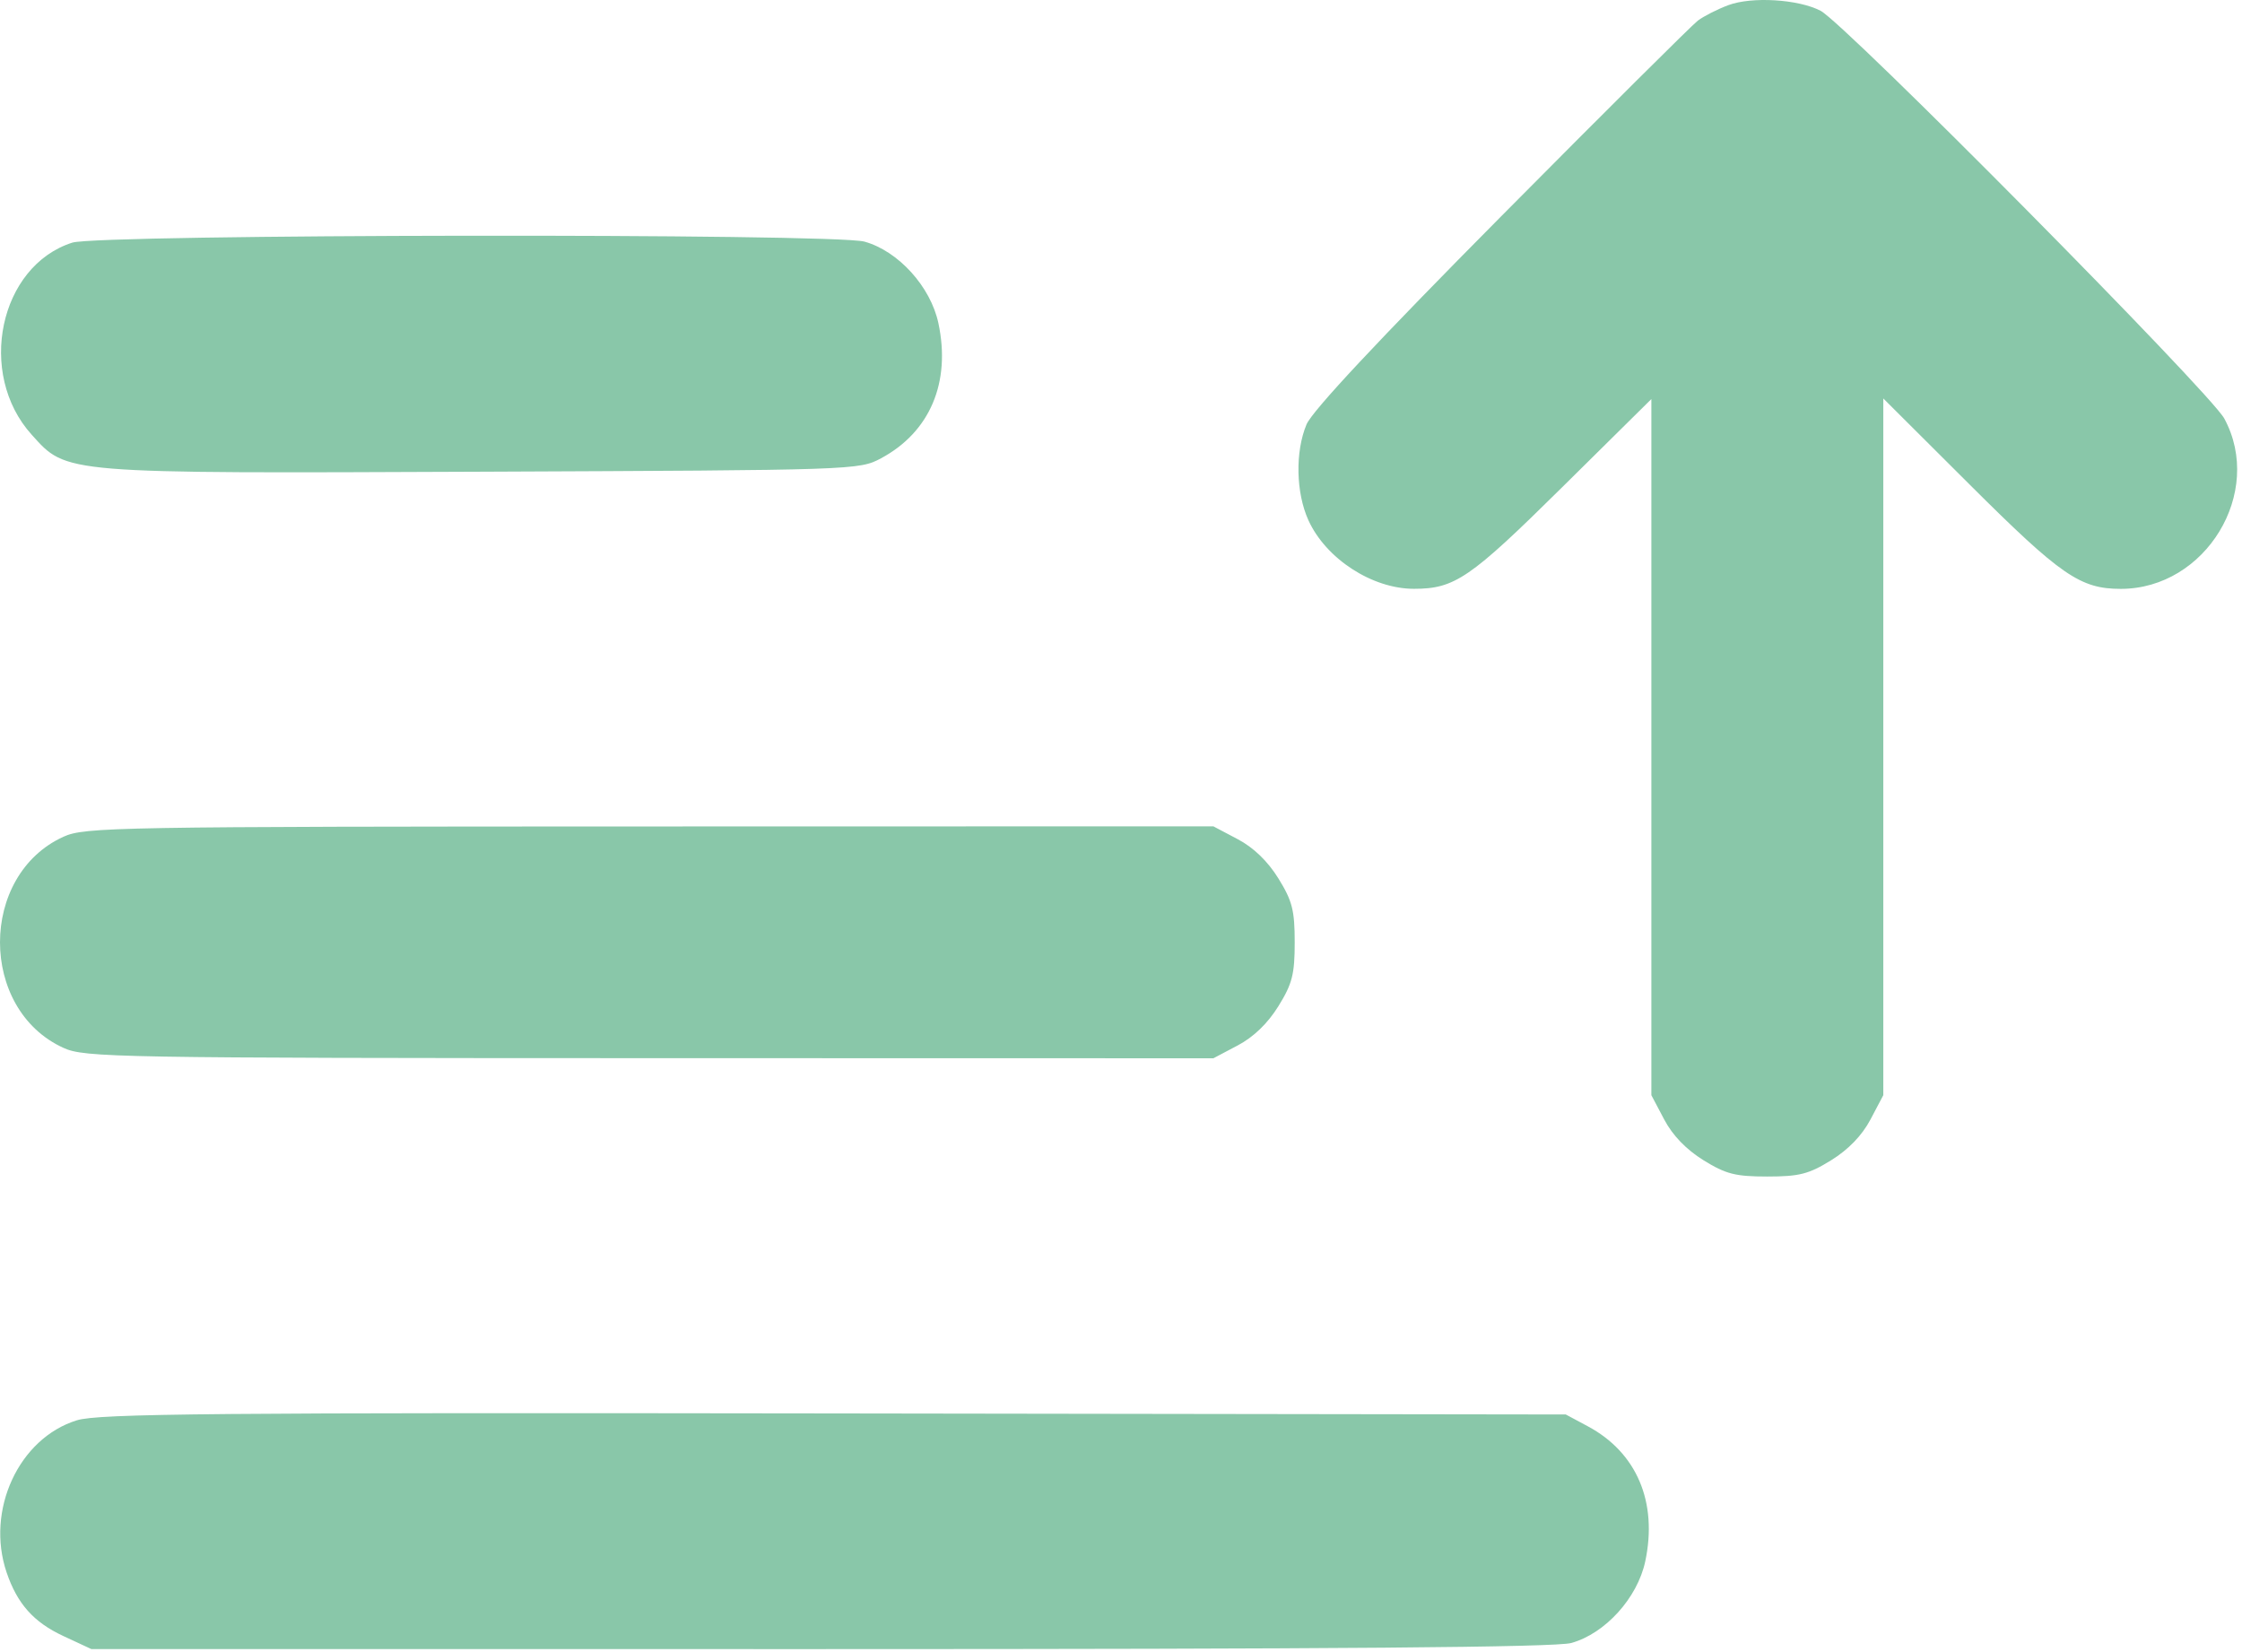
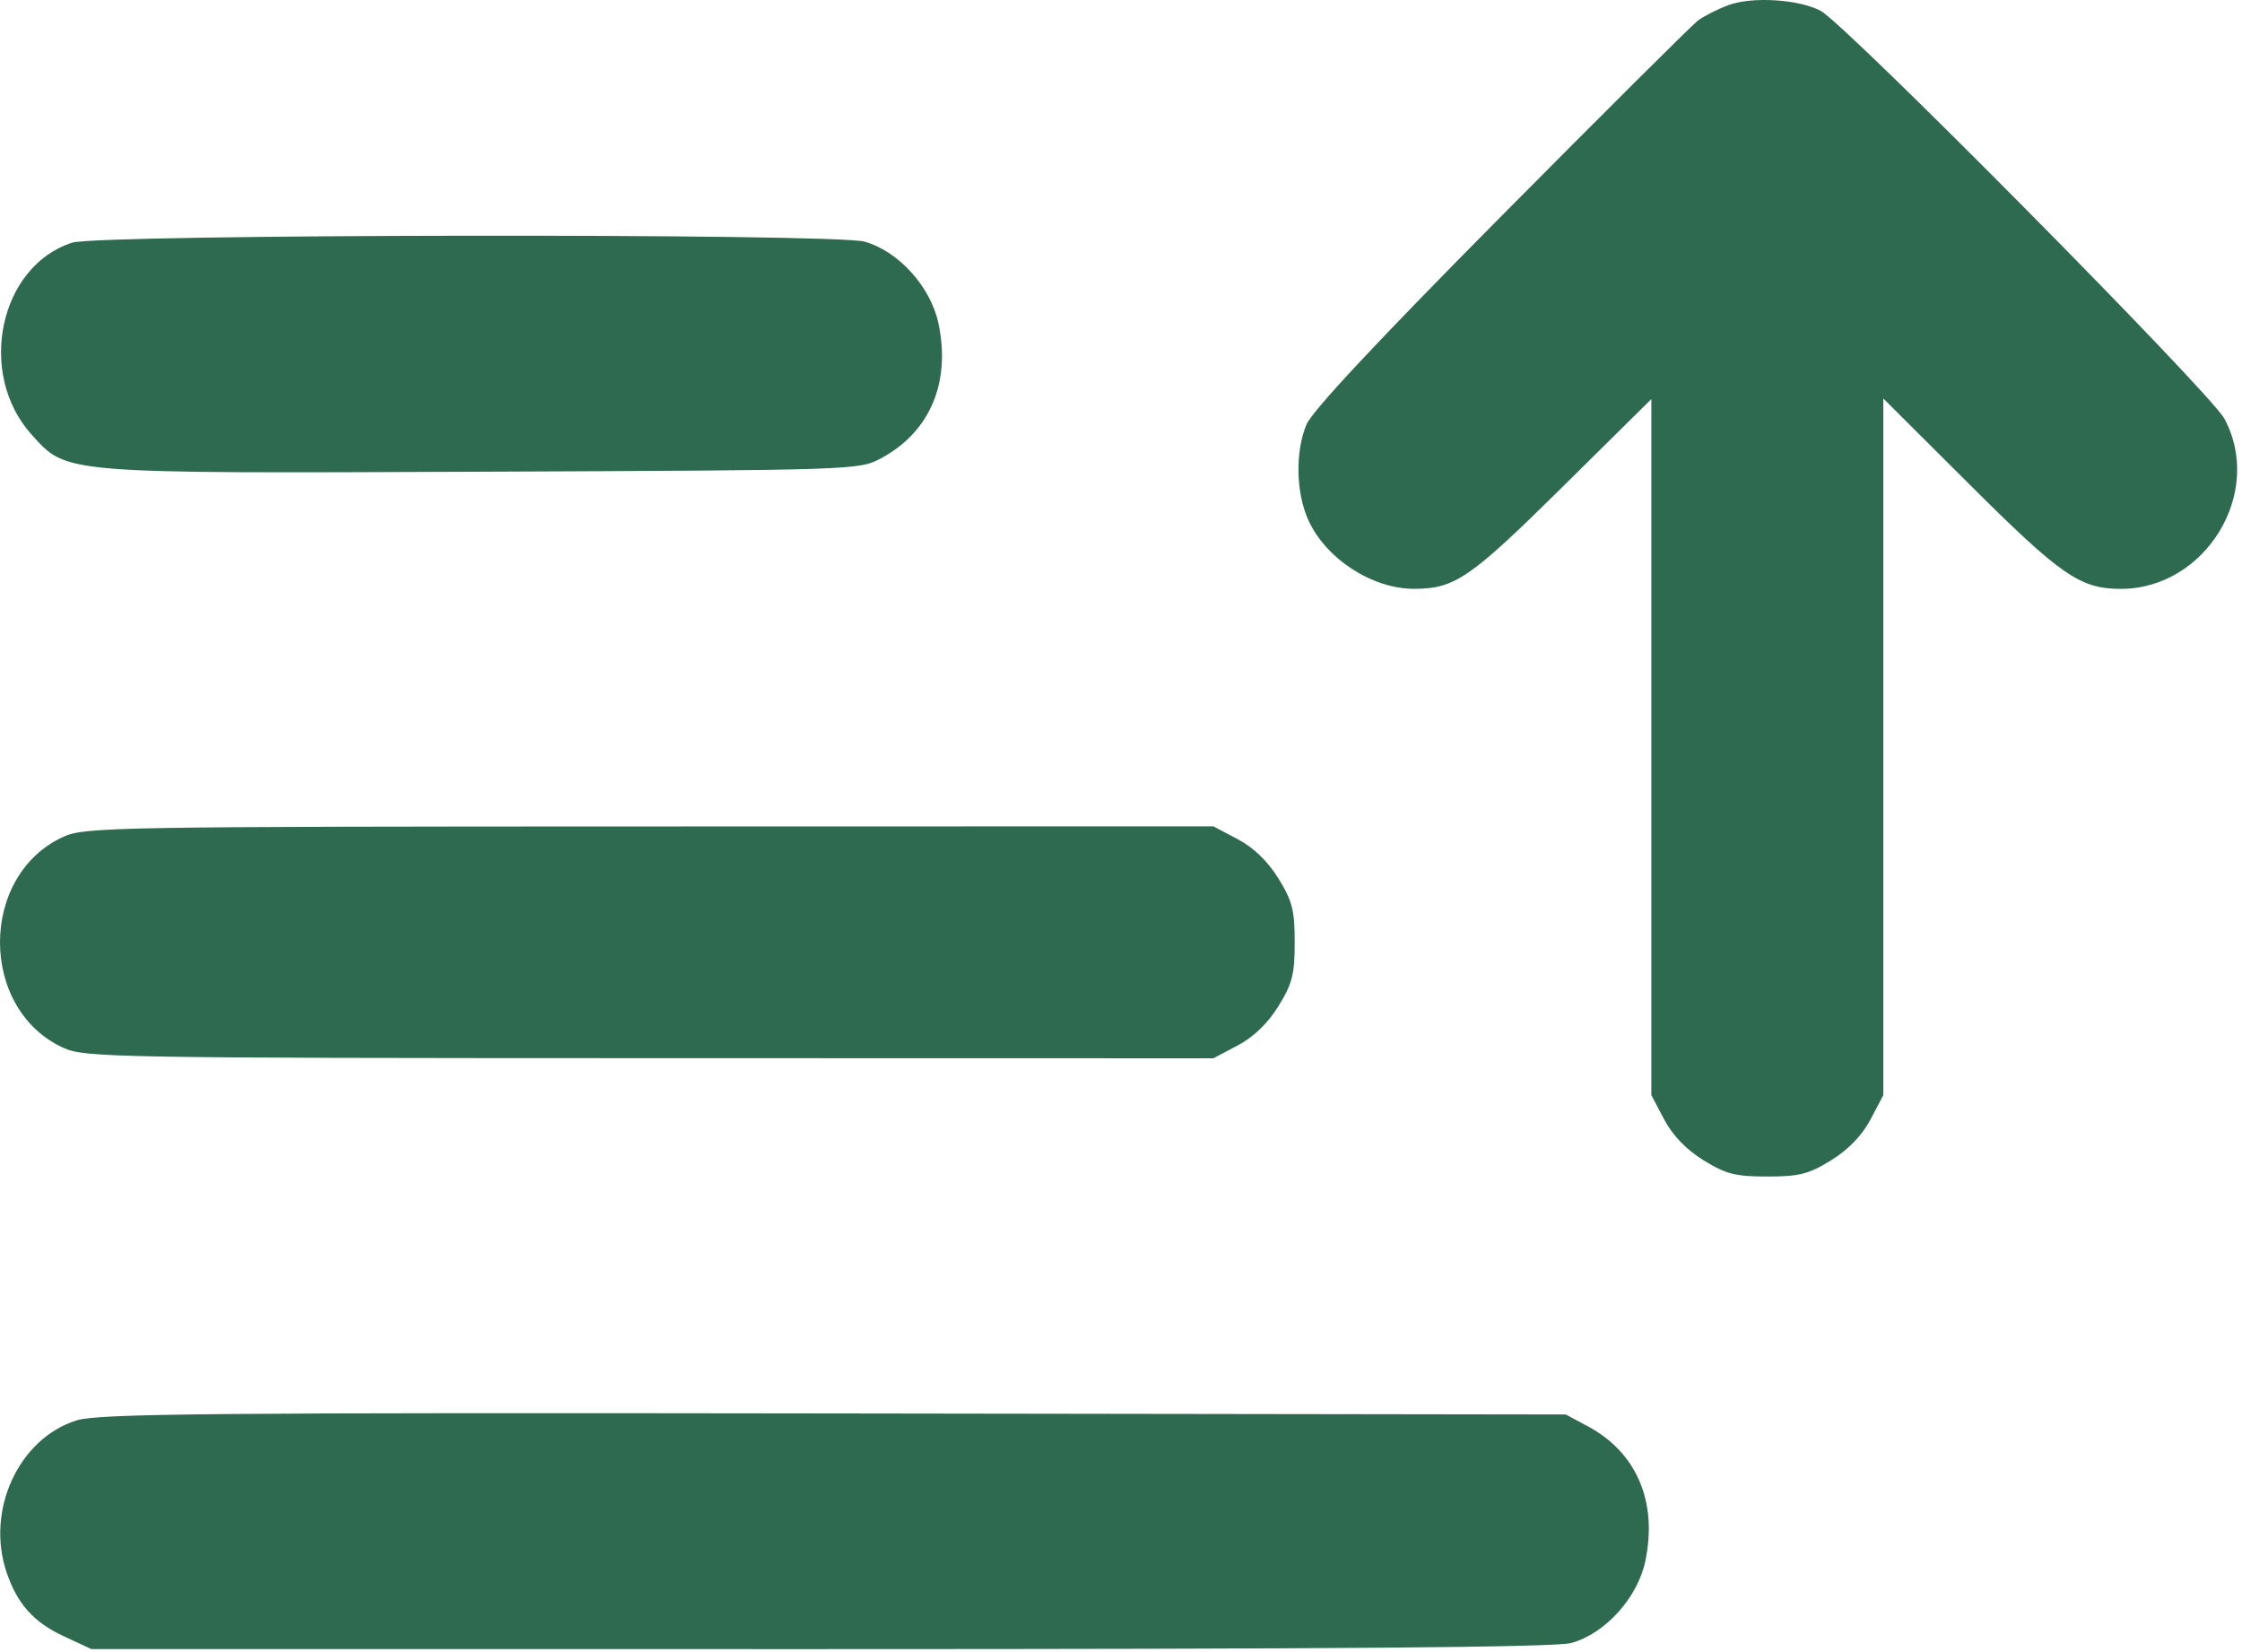
<svg xmlns="http://www.w3.org/2000/svg" width="406" height="299" viewBox="0 0 406 299" fill="none">
-   <path fill-rule="evenodd" clip-rule="evenodd" d="M312.965 0.938C310.997 1.675 308.522 2.932 307.465 3.731C306.409 4.531 290.378 20.479 271.842 39.171C249.59 61.611 237.614 74.416 236.592 76.862C234.523 81.813 234.671 89.212 236.937 94.202C240.104 101.175 248.481 106.62 256.044 106.62C263.435 106.62 266.192 104.735 282.785 88.332L299.044 72.261V135.289V198.316L301.372 202.724C302.889 205.598 305.36 208.159 308.472 210.087C312.535 212.604 314.255 213.043 320.044 213.043C325.833 213.043 327.553 212.604 331.616 210.087C334.728 208.159 337.199 205.598 338.716 202.724L341.044 198.316V135.235V72.154L356.794 87.855C373.195 104.204 376.717 106.631 384.044 106.631C399.429 106.631 410.041 89.176 402.794 75.789C400.22 71.034 334.073 4.229 329.681 1.949C325.639 -0.149 317.231 -0.658 312.965 0.938ZM13.091 43.936C-0.125 48.149 -4.252 67.656 5.734 78.71C12.176 85.841 10.888 85.735 87.665 85.414C154.879 85.134 155.583 85.11 159.544 82.987C168.403 78.24 172.221 69.247 169.933 58.52C168.521 51.902 162.675 45.455 156.541 43.752C150.997 42.213 17.96 42.384 13.091 43.936ZM11.503 151.511C-3.834 158.477 -3.834 182.785 11.503 189.751C15.338 191.493 20.75 191.588 117.637 191.609L219.729 191.631L224.137 189.303C227.011 187.786 229.572 185.315 231.5 182.203C234.017 178.14 234.456 176.42 234.456 170.631C234.456 164.842 234.017 163.122 231.5 159.059C229.572 155.947 227.011 153.476 224.137 151.959L219.729 149.631L117.637 149.653C20.75 149.674 15.338 149.769 11.503 151.511ZM13.915 257.186C3.396 260.446 -2.621 273.477 1.197 284.732C3.123 290.409 6.094 293.746 11.445 296.237L16.544 298.611L148.544 298.616C242.176 298.619 281.706 298.297 284.541 297.51C290.675 295.807 296.521 289.36 297.933 282.742C300.221 272.015 296.403 263.022 287.544 258.275L283.544 256.131L151.044 255.941C38.385 255.78 17.851 255.967 13.915 257.186Z" fill="#89C7A9" />
+   <path fill-rule="evenodd" clip-rule="evenodd" d="M312.965 0.938C310.997 1.675 308.522 2.932 307.465 3.731C306.409 4.531 290.378 20.479 271.842 39.171C249.59 61.611 237.614 74.416 236.592 76.862C234.523 81.813 234.671 89.212 236.937 94.202C240.104 101.175 248.481 106.62 256.044 106.62C263.435 106.62 266.192 104.735 282.785 88.332L299.044 72.261V135.289V198.316L301.372 202.724C302.889 205.598 305.36 208.159 308.472 210.087C312.535 212.604 314.255 213.043 320.044 213.043C325.833 213.043 327.553 212.604 331.616 210.087C334.728 208.159 337.199 205.598 338.716 202.724L341.044 198.316V135.235V72.154L356.794 87.855C373.195 104.204 376.717 106.631 384.044 106.631C399.429 106.631 410.041 89.176 402.794 75.789C400.22 71.034 334.073 4.229 329.681 1.949C325.639 -0.149 317.231 -0.658 312.965 0.938ZM13.091 43.936C-0.125 48.149 -4.252 67.656 5.734 78.71C12.176 85.841 10.888 85.735 87.665 85.414C154.879 85.134 155.583 85.11 159.544 82.987C168.403 78.24 172.221 69.247 169.933 58.52C168.521 51.902 162.675 45.455 156.541 43.752C150.997 42.213 17.96 42.384 13.091 43.936ZM11.503 151.511C-3.834 158.477 -3.834 182.785 11.503 189.751C15.338 191.493 20.75 191.588 117.637 191.609L219.729 191.631L224.137 189.303C227.011 187.786 229.572 185.315 231.5 182.203C234.017 178.14 234.456 176.42 234.456 170.631C234.456 164.842 234.017 163.122 231.5 159.059C229.572 155.947 227.011 153.476 224.137 151.959L219.729 149.631L117.637 149.653C20.75 149.674 15.338 149.769 11.503 151.511ZM13.915 257.186C3.396 260.446 -2.621 273.477 1.197 284.732C3.123 290.409 6.094 293.746 11.445 296.237L16.544 298.611L148.544 298.616C242.176 298.619 281.706 298.297 284.541 297.51C290.675 295.807 296.521 289.36 297.933 282.742C300.221 272.015 296.403 263.022 287.544 258.275L283.544 256.131L151.044 255.941C38.385 255.78 17.851 255.967 13.915 257.186Z" fill="#2D6A4F" />
</svg>
